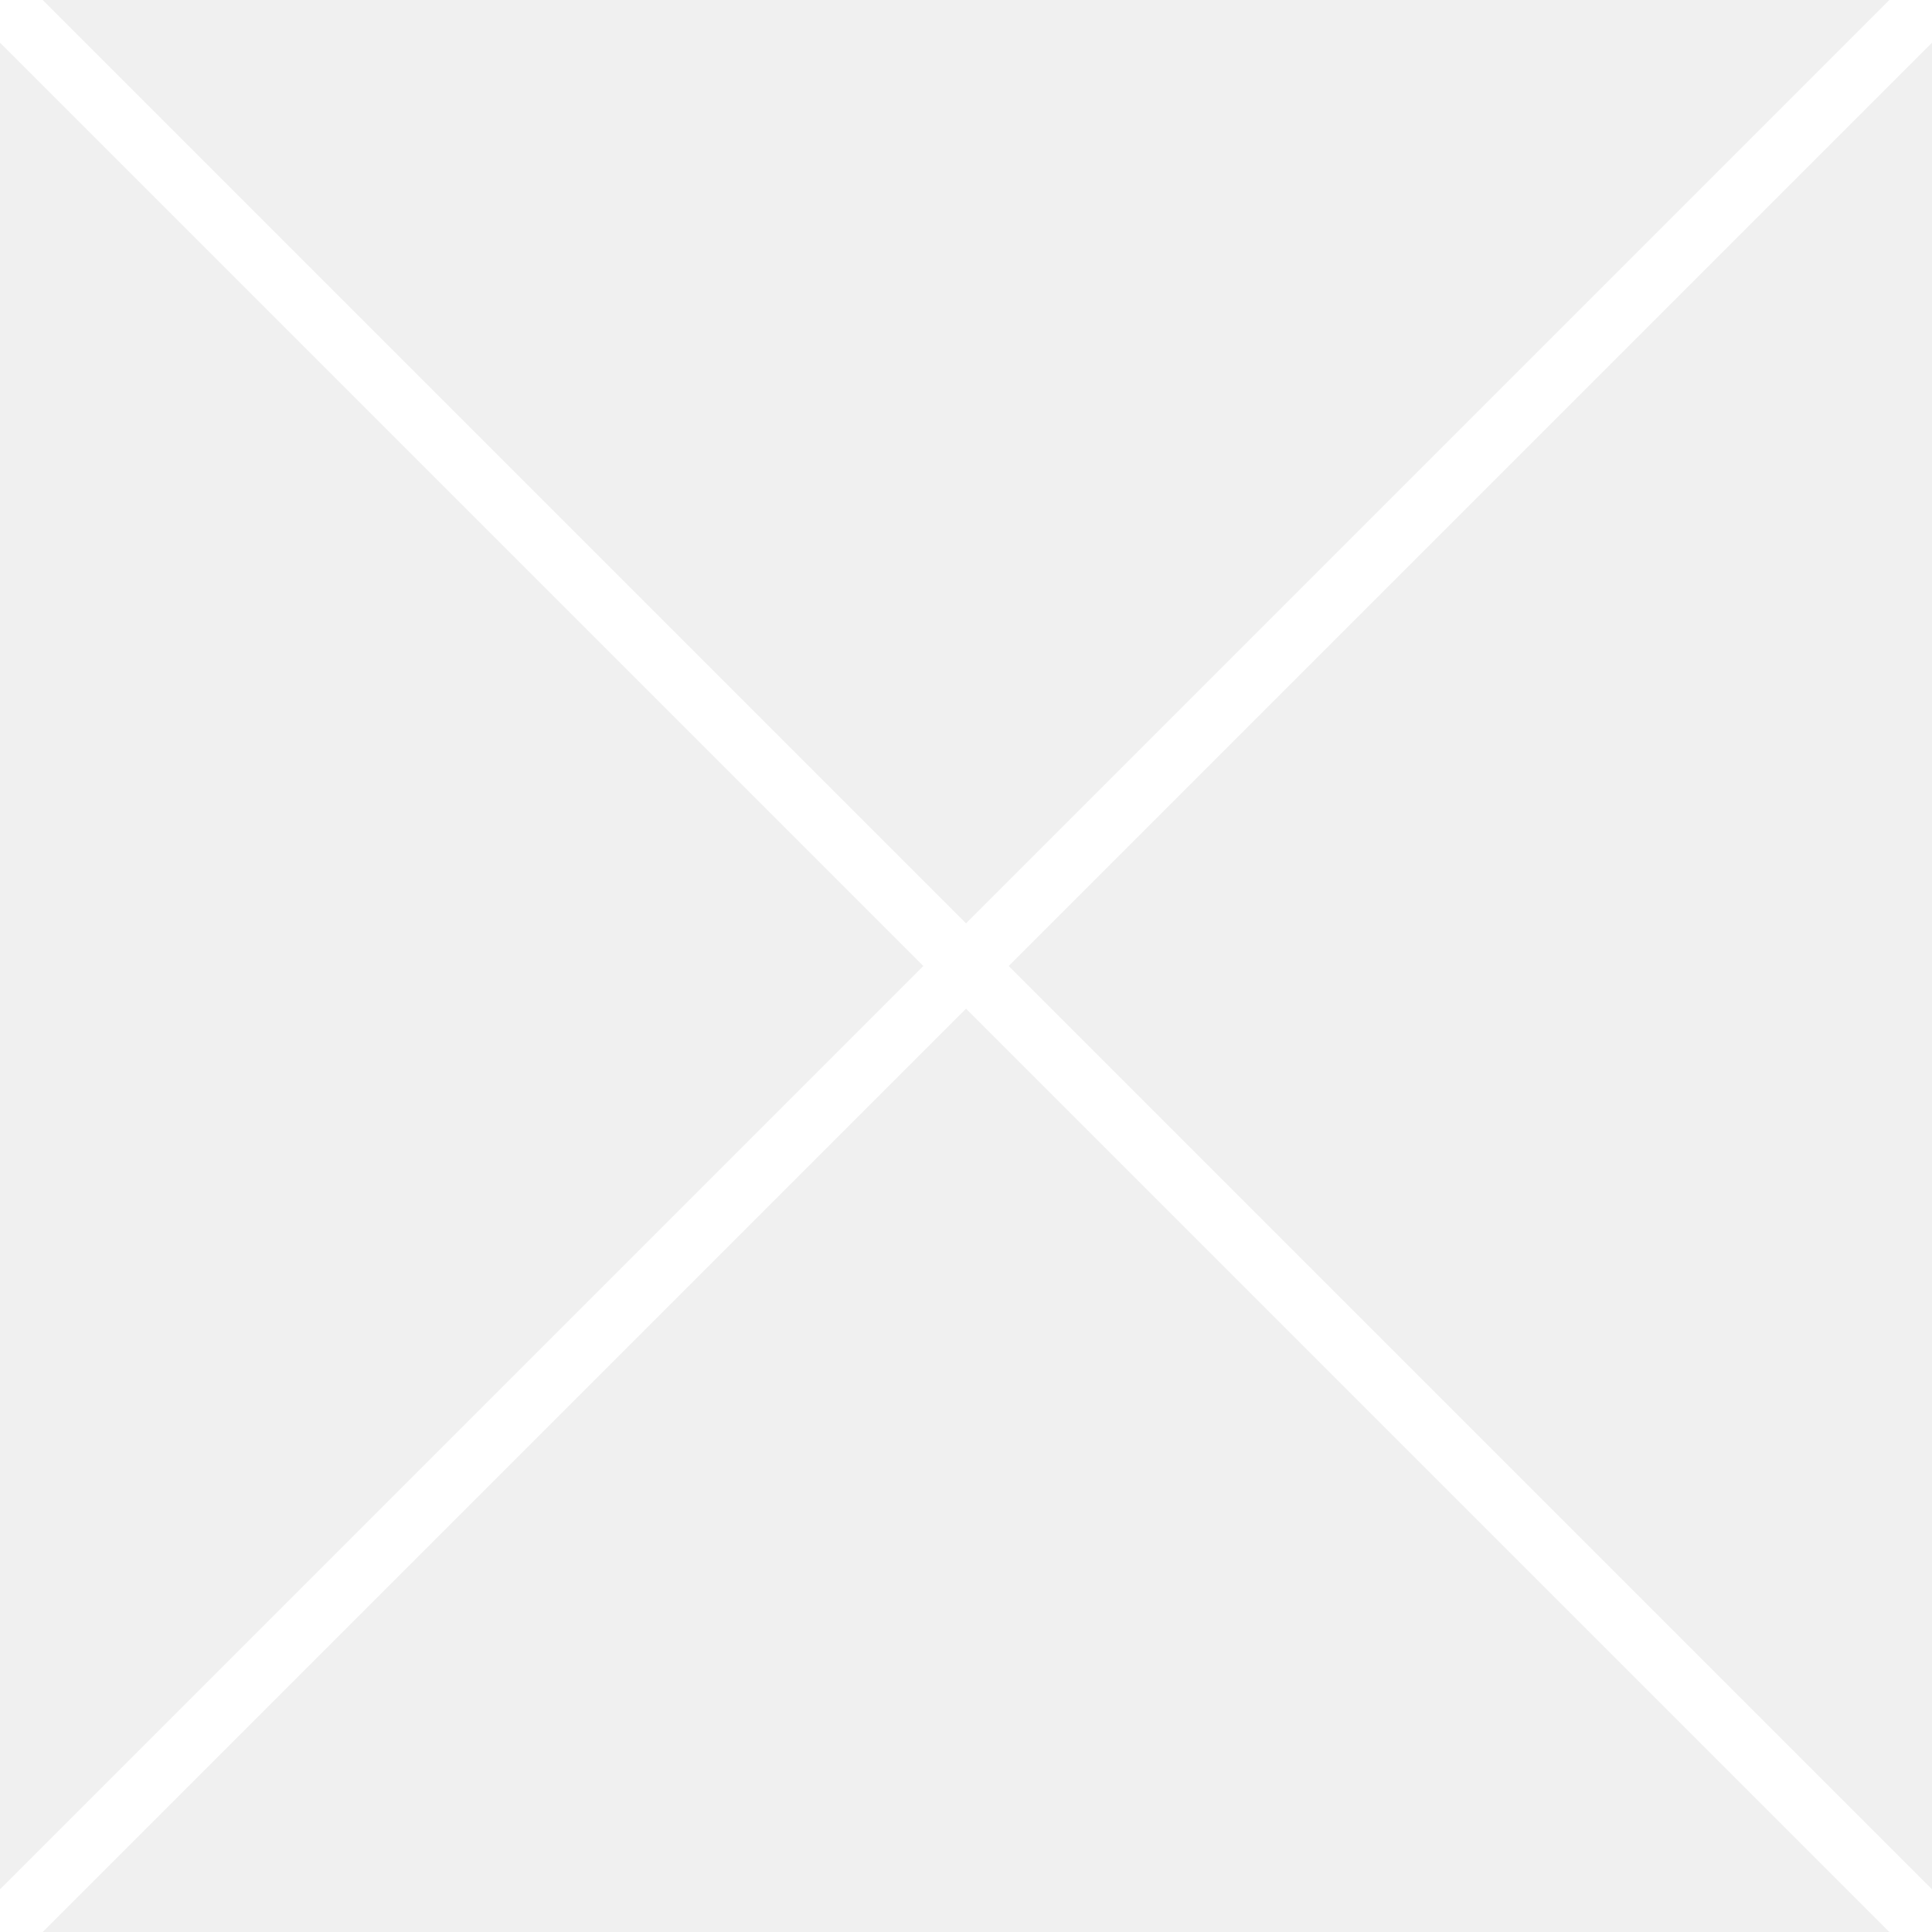
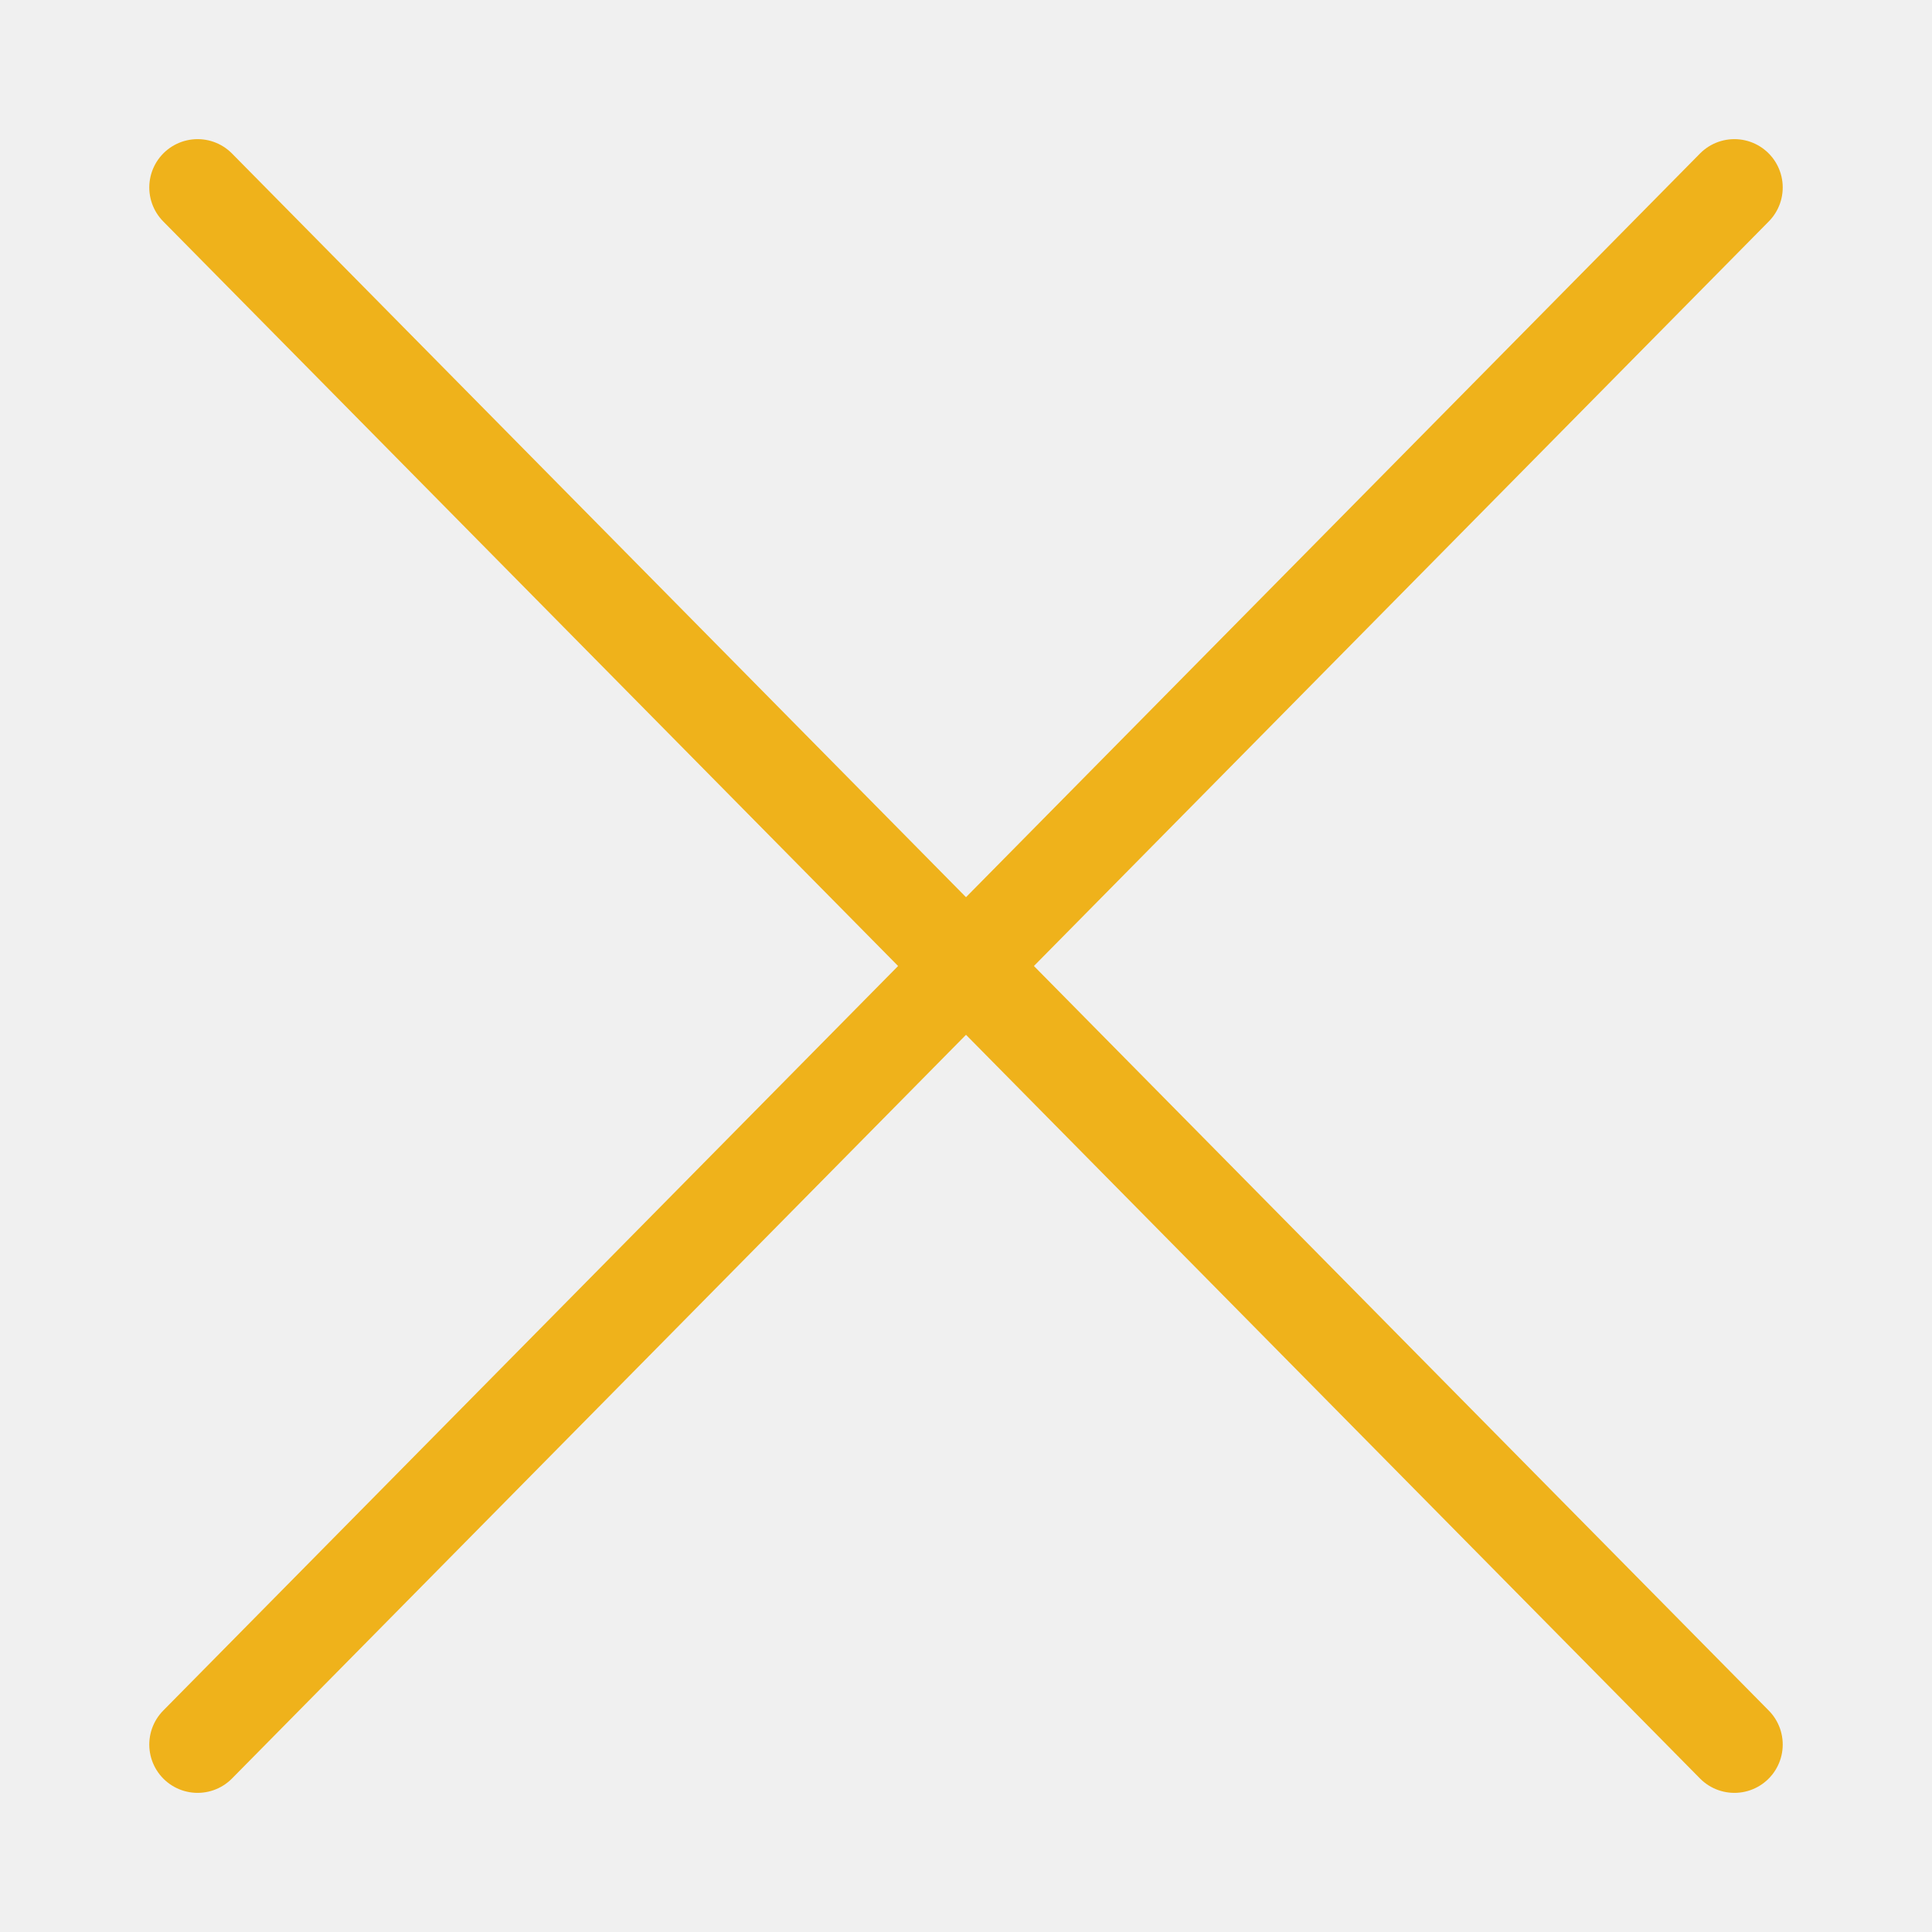
<svg xmlns="http://www.w3.org/2000/svg" width="32" height="32" viewBox="0 0 32 32" version="1.1" id="svg1">
  <defs id="defs1" />
  <g id="layer1">
-     <path style="fill:#ffffff;stroke:#ffffff;stroke-opacity:1" d="M 0,32 32,0" id="path1" />
-     <path style="fill:#ffffff;stroke:#ffffff;stroke-opacity:1" d="M 0,0 32,32" id="path2" />
+     <path style="fill:none;stroke:#efb21b;stroke-width:1.601;stroke-linecap:round;stroke-dasharray:none;stroke-opacity:1" d="M 3.273,28.895 28.727,3.105" id="path1" />
+     <path style="fill:none;stroke:#efb21b;stroke-width:1.601;stroke-linecap:round;stroke-dasharray:none;stroke-opacity:1" d="M 3.273,3.105 28.727,28.895" id="path2" />
  </g>
</svg>
